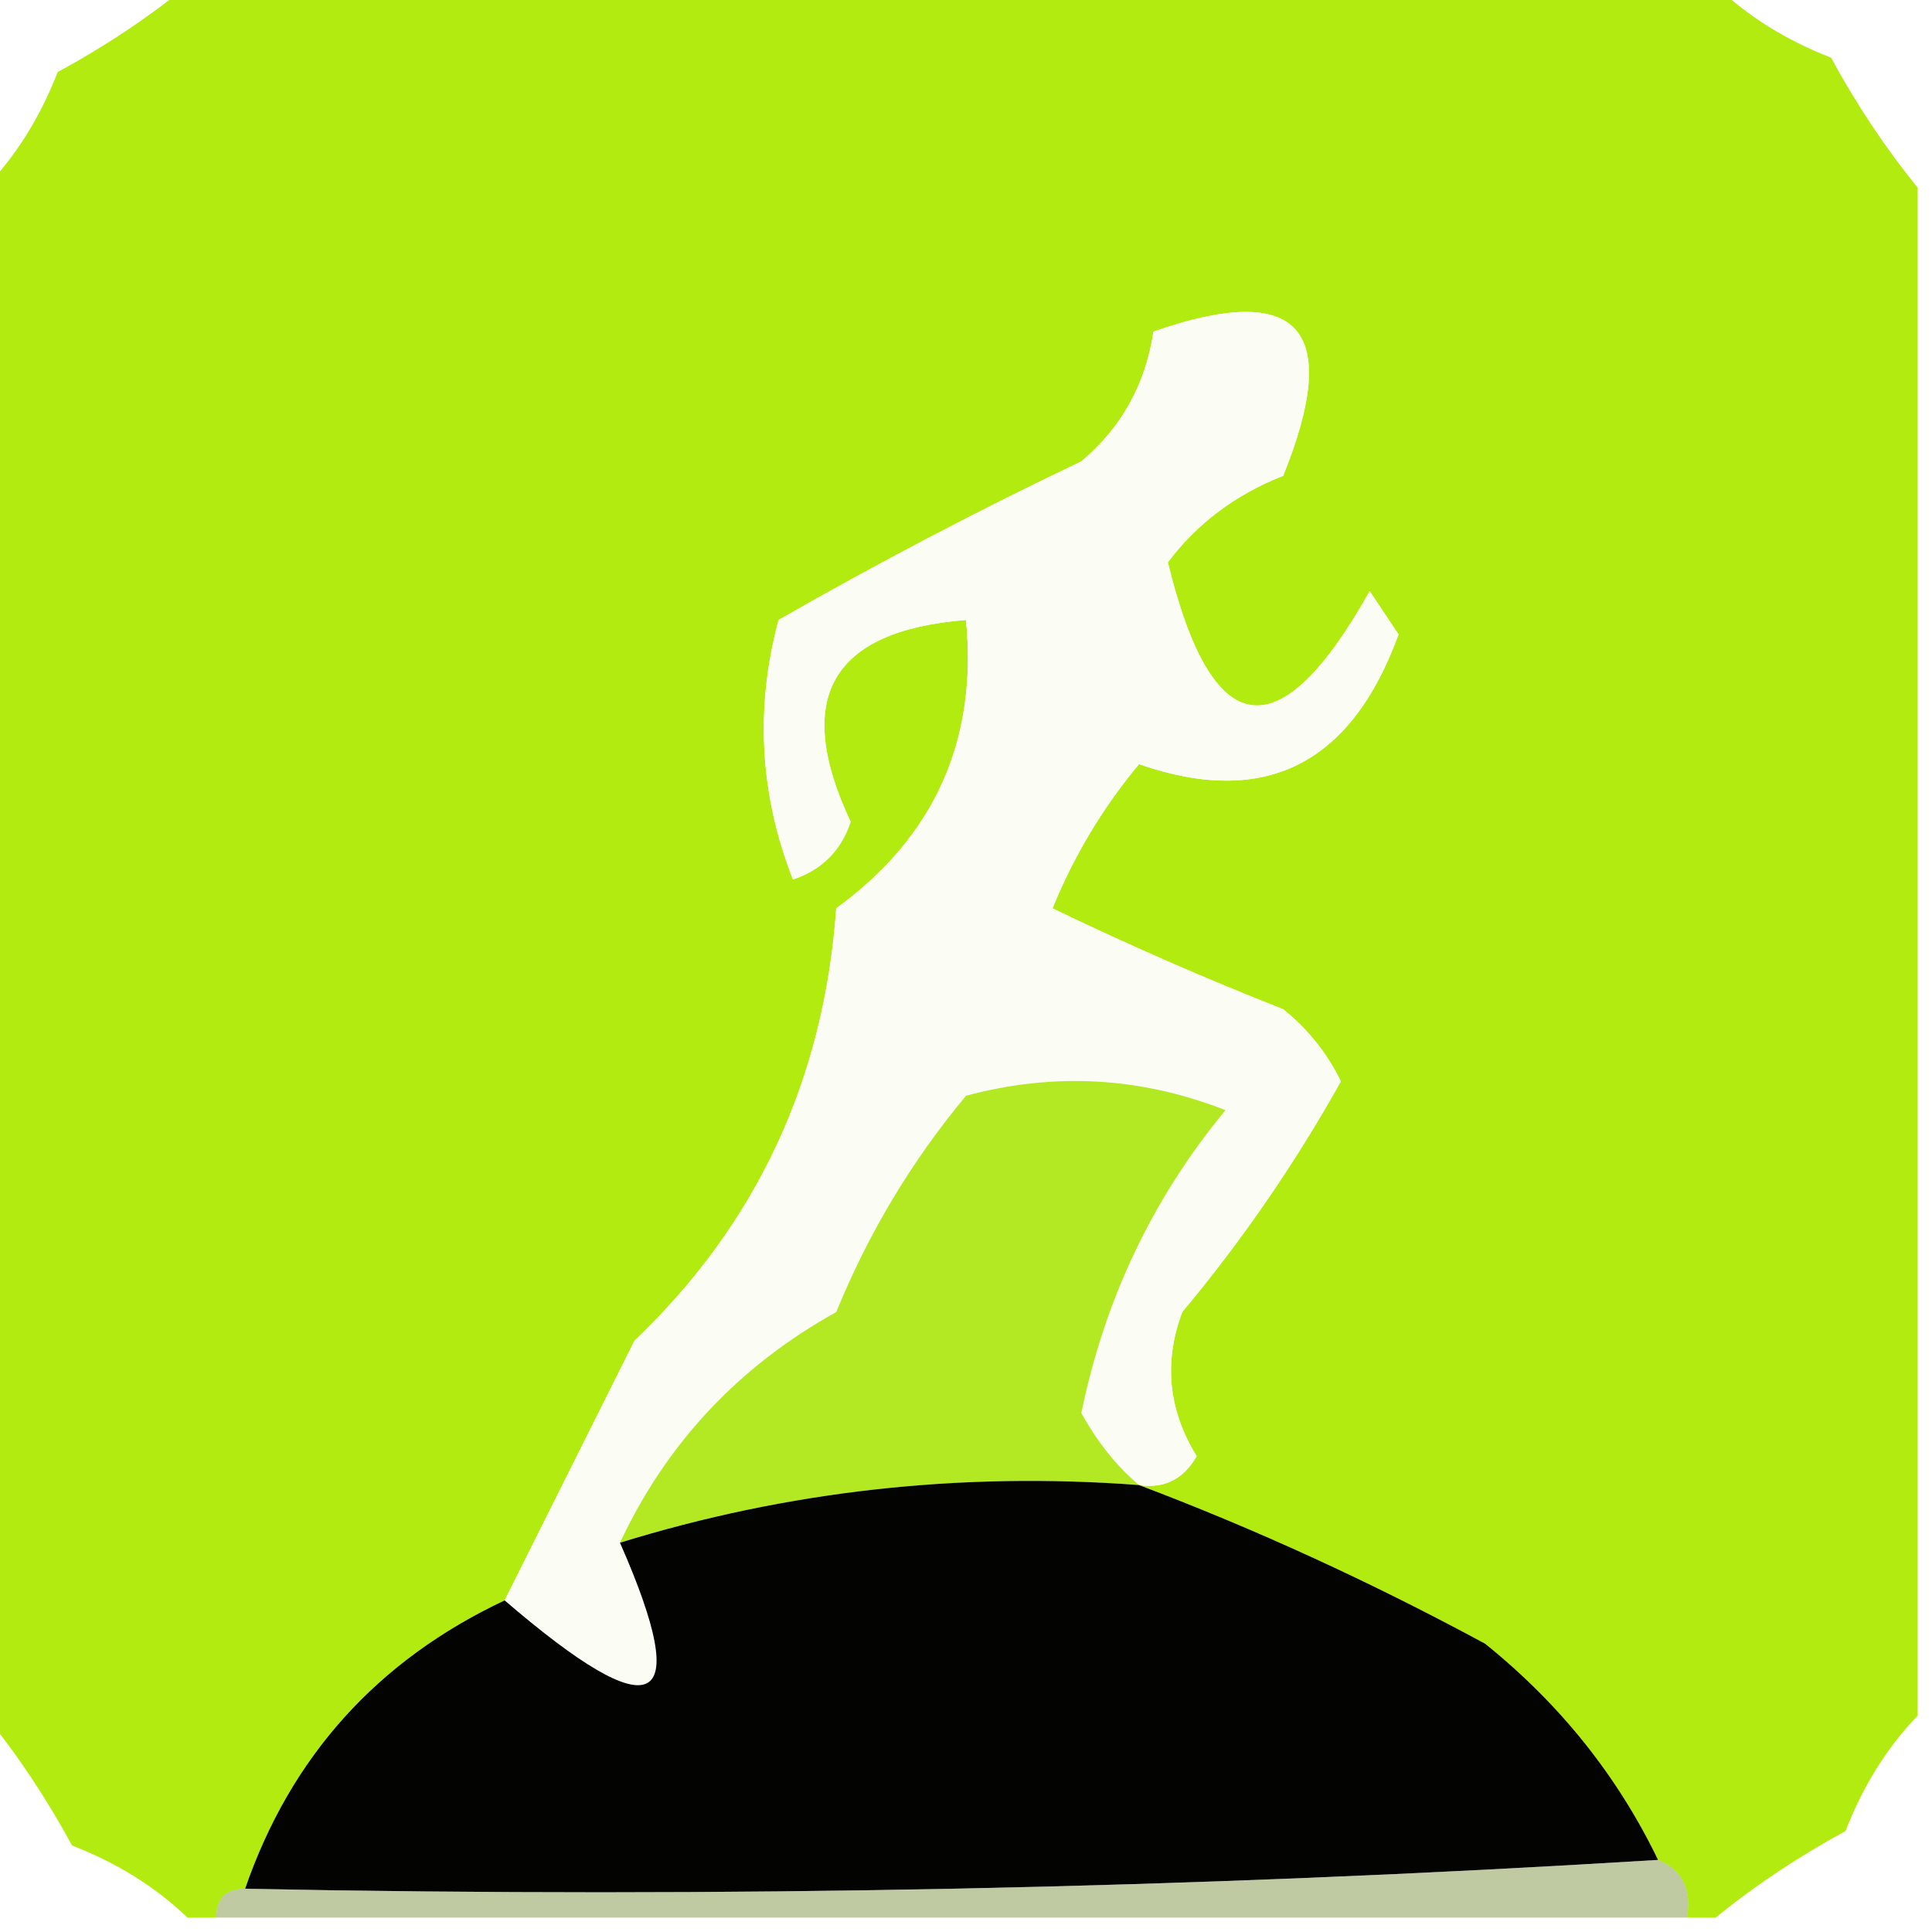
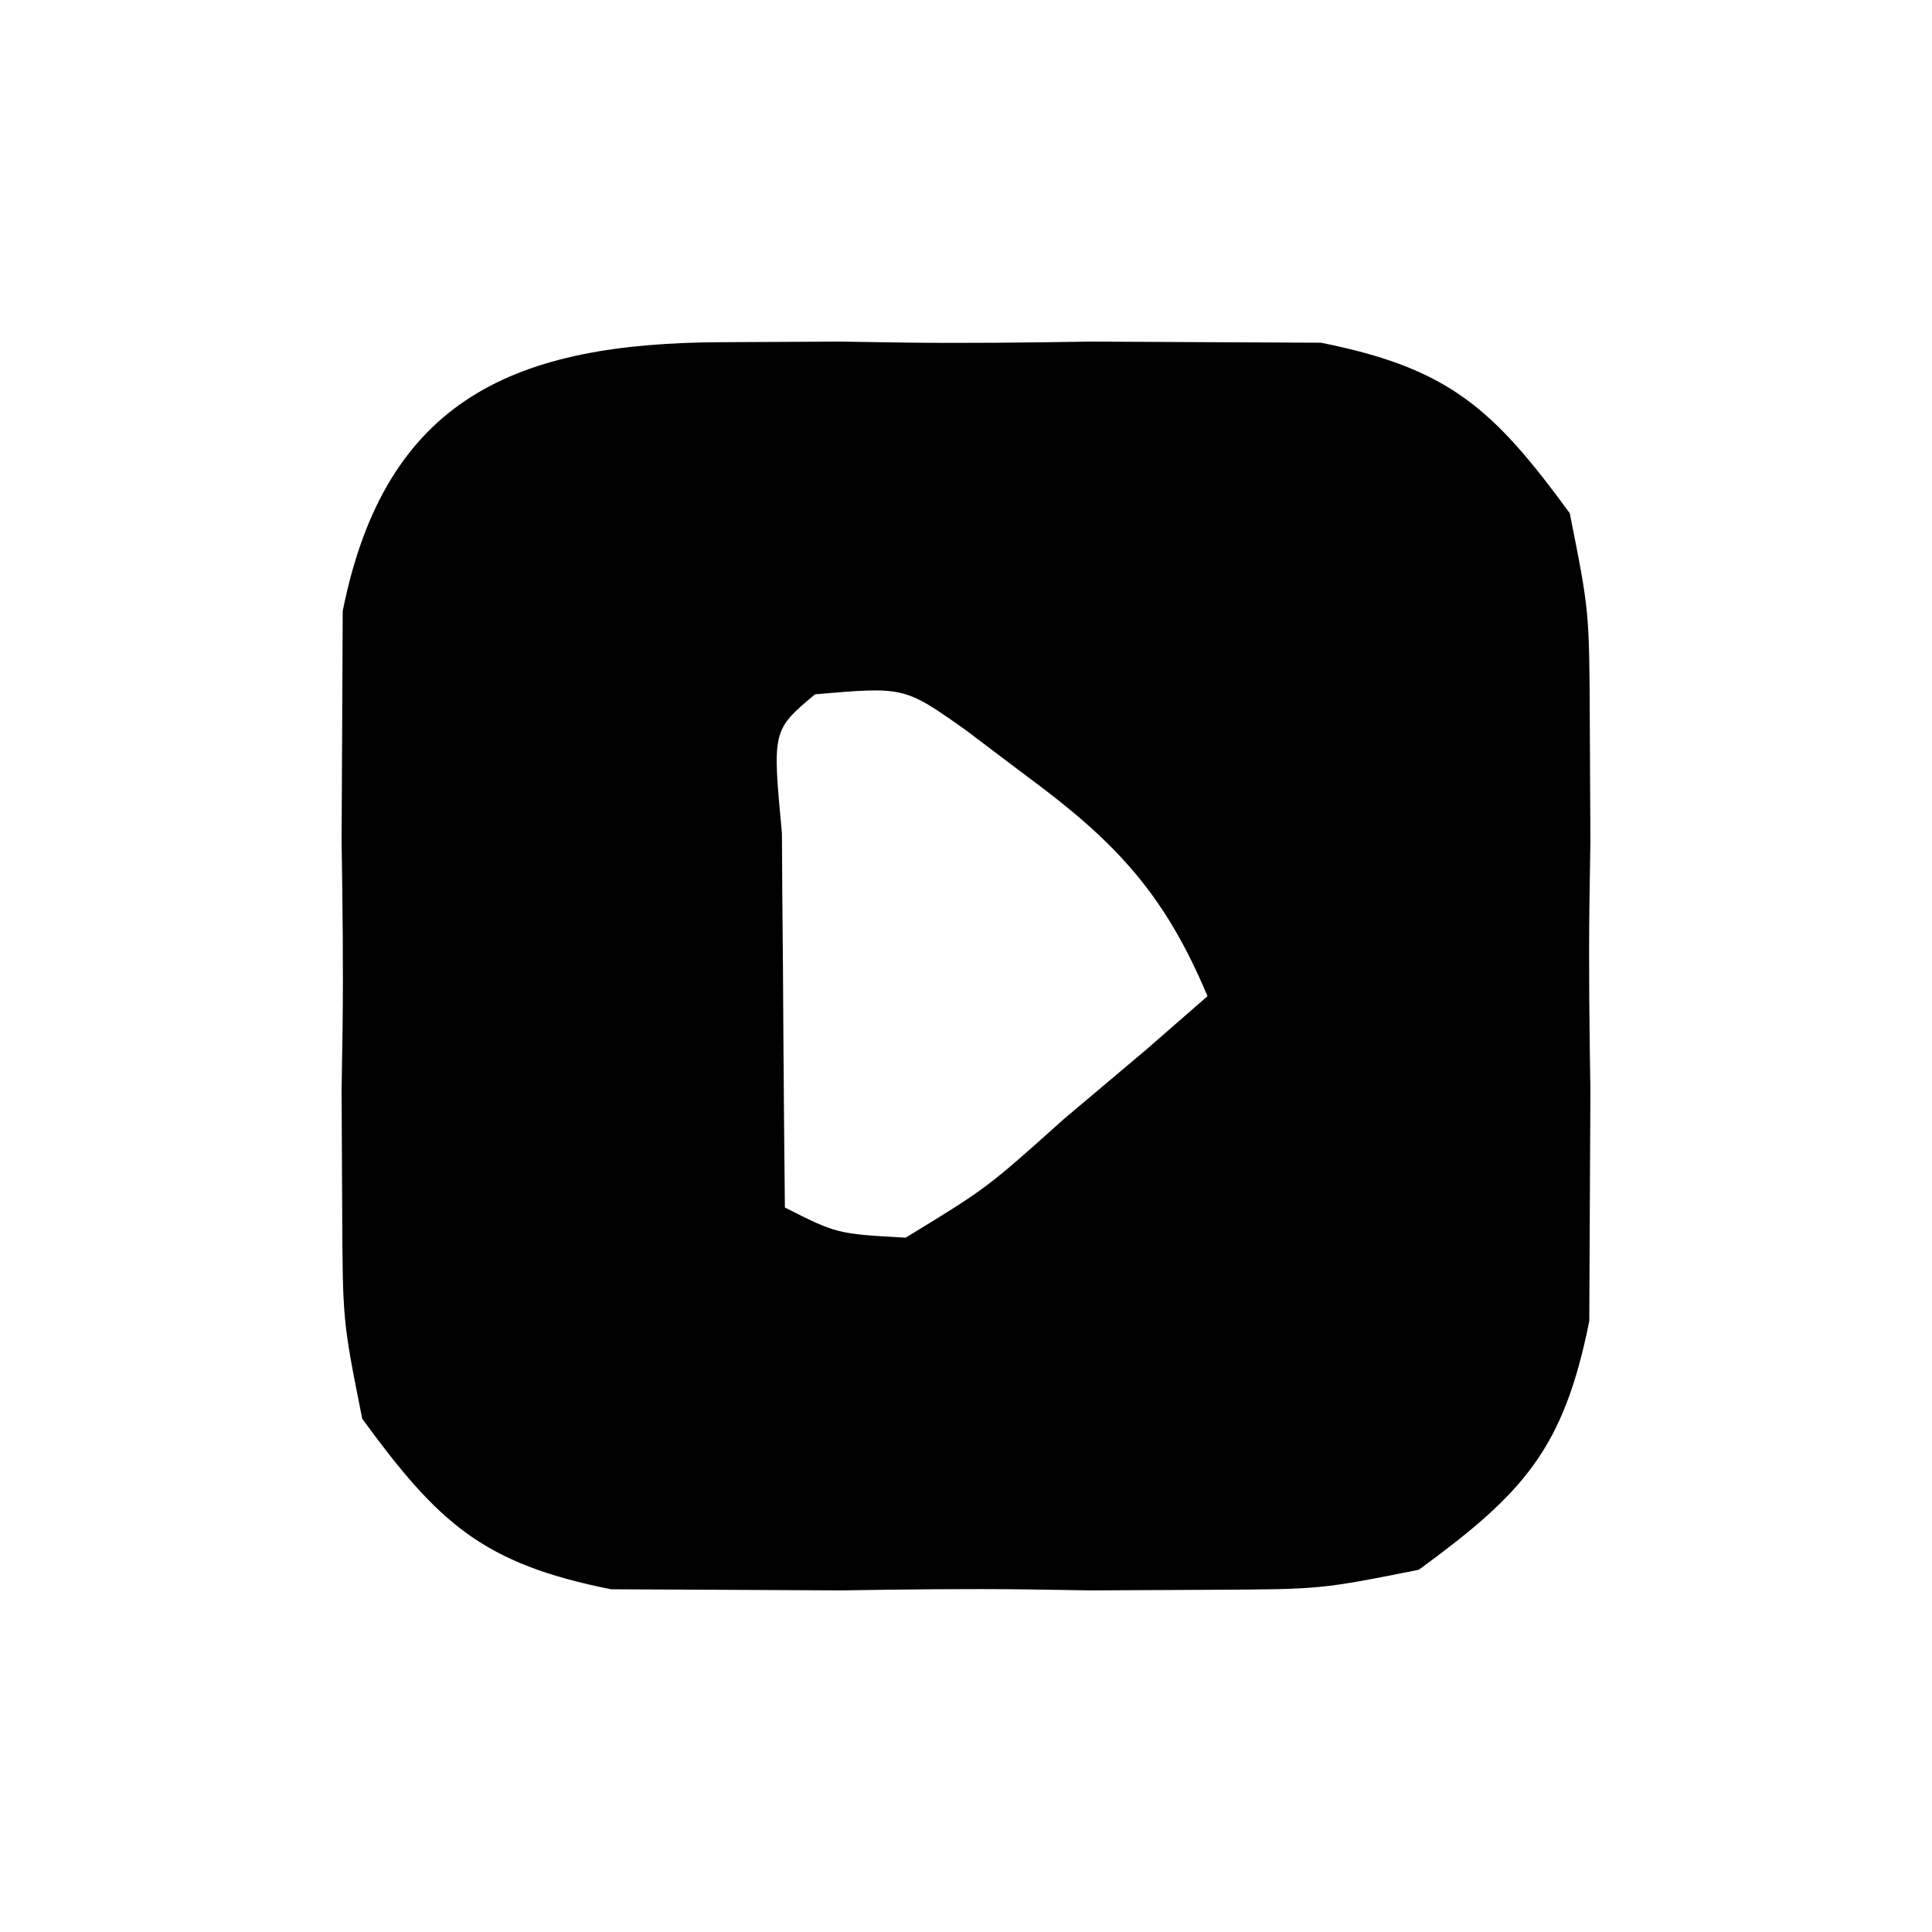
- <svg xmlns="http://www.w3.org/2000/svg" version="1.1" width="67px" height="67px" style="shape-rendering:geometricPrecision; text-rendering:geometricPrecision; image-rendering:optimizeQuality; fill-rule:evenodd; clip-rule:evenodd">
-   <g>
-     <path style="opacity:0.961" fill="#afea06" d="M 6.5,-0.5 C 24.167,-0.5 41.833,-0.5 59.5,-0.5C 60.6,0.558 61.934,1.392 63.5,2C 64.399,3.652 65.399,5.152 66.5,6.5C 66.5,24.167 66.5,41.833 66.5,59.5C 65.442,60.6 64.608,61.934 64,63.5C 62.348,64.399 60.848,65.399 59.5,66.5C 59.167,66.5 58.833,66.5 58.5,66.5C 58.672,65.508 58.338,64.842 57.5,64.5C 56.094,61.587 54.094,59.087 51.5,57C 47.525,54.854 43.525,53.02 39.5,51.5C 40.376,51.631 41.043,51.297 41.5,50.5C 40.515,48.902 40.349,47.235 41,45.5C 43.08,43.007 44.914,40.34 46.5,37.5C 46.023,36.522 45.357,35.689 44.5,35C 41.782,33.928 39.115,32.762 36.5,31.5C 37.248,29.668 38.248,28.001 39.5,26.5C 43.857,28.018 46.857,26.518 48.5,22C 48.167,21.5 47.833,21 47.5,20.5C 44.36,26.1 42.026,25.767 40.5,19.5C 41.517,18.148 42.851,17.148 44.5,16.5C 46.561,11.397 45.061,9.73 40,11.5C 39.727,13.329 38.893,14.829 37.5,16C 33.921,17.706 30.421,19.539 27,21.5C 26.179,24.554 26.345,27.554 27.5,30.5C 28.5,30.167 29.167,29.5 29.5,28.5C 27.484,24.208 28.818,21.875 33.5,21.5C 33.906,25.688 32.406,29.021 29,31.5C 28.579,37.444 26.246,42.444 22,46.5C 20.473,49.553 18.973,52.553 17.5,55.5C 13.082,57.583 10.082,60.916 8.5,65.5C 7.833,65.5 7.5,65.833 7.5,66.5C 7.167,66.5 6.833,66.5 6.5,66.5C 5.4,65.442 4.066,64.608 2.5,64C 1.601,62.348 0.601,60.848 -0.5,59.5C -0.5,41.833 -0.5,24.167 -0.5,6.5C 0.558,5.4 1.392,4.066 2,2.5C 3.652,1.601 5.152,0.601 6.5,-0.5 Z" />
-   </g>
-   <g>
-     <path style="opacity:1" fill="#fbfdf5" d="M 39.5,51.5 C 38.722,50.844 38.056,50.011 37.5,49C 38.313,45.044 39.98,41.544 42.5,38.5C 39.554,37.345 36.554,37.179 33.5,38C 31.623,40.251 30.123,42.751 29,45.5C 25.617,47.381 23.117,50.048 21.5,53.5C 24.07,59.336 22.736,60.003 17.5,55.5C 18.973,52.553 20.473,49.553 22,46.5C 26.246,42.444 28.579,37.444 29,31.5C 32.406,29.021 33.906,25.688 33.5,21.5C 28.818,21.875 27.484,24.208 29.5,28.5C 29.167,29.5 28.5,30.167 27.5,30.5C 26.345,27.554 26.179,24.554 27,21.5C 30.421,19.539 33.921,17.706 37.5,16C 38.893,14.829 39.727,13.329 40,11.5C 45.061,9.73 46.561,11.397 44.5,16.5C 42.851,17.148 41.517,18.148 40.5,19.5C 42.026,25.767 44.36,26.1 47.5,20.5C 47.833,21 48.167,21.5 48.5,22C 46.857,26.518 43.857,28.018 39.5,26.5C 38.248,28.001 37.248,29.668 36.5,31.5C 39.115,32.762 41.782,33.928 44.5,35C 45.357,35.689 46.023,36.522 46.5,37.5C 44.914,40.34 43.08,43.007 41,45.5C 40.349,47.235 40.515,48.902 41.5,50.5C 41.043,51.297 40.376,51.631 39.5,51.5 Z" />
-   </g>
-   <g>
-     <path style="opacity:1" fill="#b2e922" d="M 39.5,51.5 C 33.316,51.035 27.316,51.701 21.5,53.5C 23.117,50.048 25.617,47.381 29,45.5C 30.123,42.751 31.623,40.251 33.5,38C 36.554,37.179 39.554,37.345 42.5,38.5C 39.98,41.544 38.313,45.044 37.5,49C 38.056,50.011 38.722,50.844 39.5,51.5 Z" />
-   </g>
-   <g>
-     <path style="opacity:1" fill="#030401" d="M 39.5,51.5 C 43.525,53.02 47.525,54.854 51.5,57C 54.094,59.087 56.094,61.587 57.5,64.5C 41.342,65.496 25.009,65.83 8.5,65.5C 10.082,60.916 13.082,57.583 17.5,55.5C 22.736,60.003 24.07,59.336 21.5,53.5C 27.316,51.701 33.316,51.035 39.5,51.5 Z" />
-   </g>
-   <g>
-     <path style="opacity:0.361" fill="#4e6b00" d="M 57.5,64.5 C 58.338,64.842 58.672,65.508 58.5,66.5C 41.5,66.5 24.5,66.5 7.5,66.5C 7.5,65.833 7.833,65.5 8.5,65.5C 25.009,65.83 41.342,65.496 57.5,64.5 Z" />
-   </g>
+ <svg xmlns="http://www.w3.org/2000/svg" version="1.1" width="64" height="64">
+   <path d="M0 0 C1.315 -0.006 2.63 -0.013 3.984 -0.02 C5.004 -0.004 5.004 -0.004 6.045 0.012 C8.12 0.039 10.19 0.012 12.266 -0.02 C14.238 -0.01 14.238 -0.01 16.25 0 C17.449 0.006 18.648 0.011 19.883 0.017 C24.126 0.864 25.585 2.191 28.125 5.664 C28.772 8.906 28.772 8.906 28.789 12.539 C28.799 14.511 28.799 14.511 28.809 16.523 C28.798 17.203 28.788 17.883 28.777 18.584 C28.75 20.659 28.777 22.729 28.809 24.805 C28.802 26.12 28.796 27.434 28.789 28.789 C28.781 30.587 28.781 30.587 28.772 32.422 C27.925 36.666 26.598 38.124 23.125 40.664 C19.883 41.311 19.883 41.311 16.25 41.328 C14.935 41.335 13.62 41.341 12.266 41.348 C11.586 41.337 10.906 41.327 10.205 41.316 C8.13 41.289 6.06 41.316 3.984 41.348 C2.012 41.338 2.012 41.338 0 41.328 C-1.798 41.32 -1.798 41.32 -3.633 41.311 C-7.876 40.464 -9.335 39.137 -11.875 35.664 C-12.522 32.422 -12.522 32.422 -12.539 28.789 C-12.546 27.474 -12.552 26.159 -12.559 24.805 C-12.548 24.125 -12.538 23.445 -12.527 22.744 C-12.5 20.669 -12.527 18.599 -12.559 16.523 C-12.549 14.551 -12.549 14.551 -12.539 12.539 C-12.533 11.34 -12.528 10.141 -12.522 8.906 C-11.106 1.813 -6.745 0.032 0 0 Z M3.125 11.664 C1.707 12.853 1.707 12.853 2.027 16.262 C2.034 17.75 2.046 19.238 2.062 20.727 C2.067 21.485 2.072 22.244 2.076 23.025 C2.088 24.905 2.106 26.785 2.125 28.664 C3.85 29.536 3.85 29.536 6.125 29.664 C8.809 28.027 8.809 28.027 11.375 25.727 C12.267 24.975 13.159 24.224 14.078 23.449 C14.754 22.86 15.429 22.271 16.125 21.664 C14.715 18.302 13.11 16.569 10.188 14.414 C9.498 13.893 8.808 13.373 8.098 12.836 C6.078 11.409 6.078 11.409 3.125 11.664 Z " fill="#000000" transform="translate(23.875,11.33594)" />
</svg>
